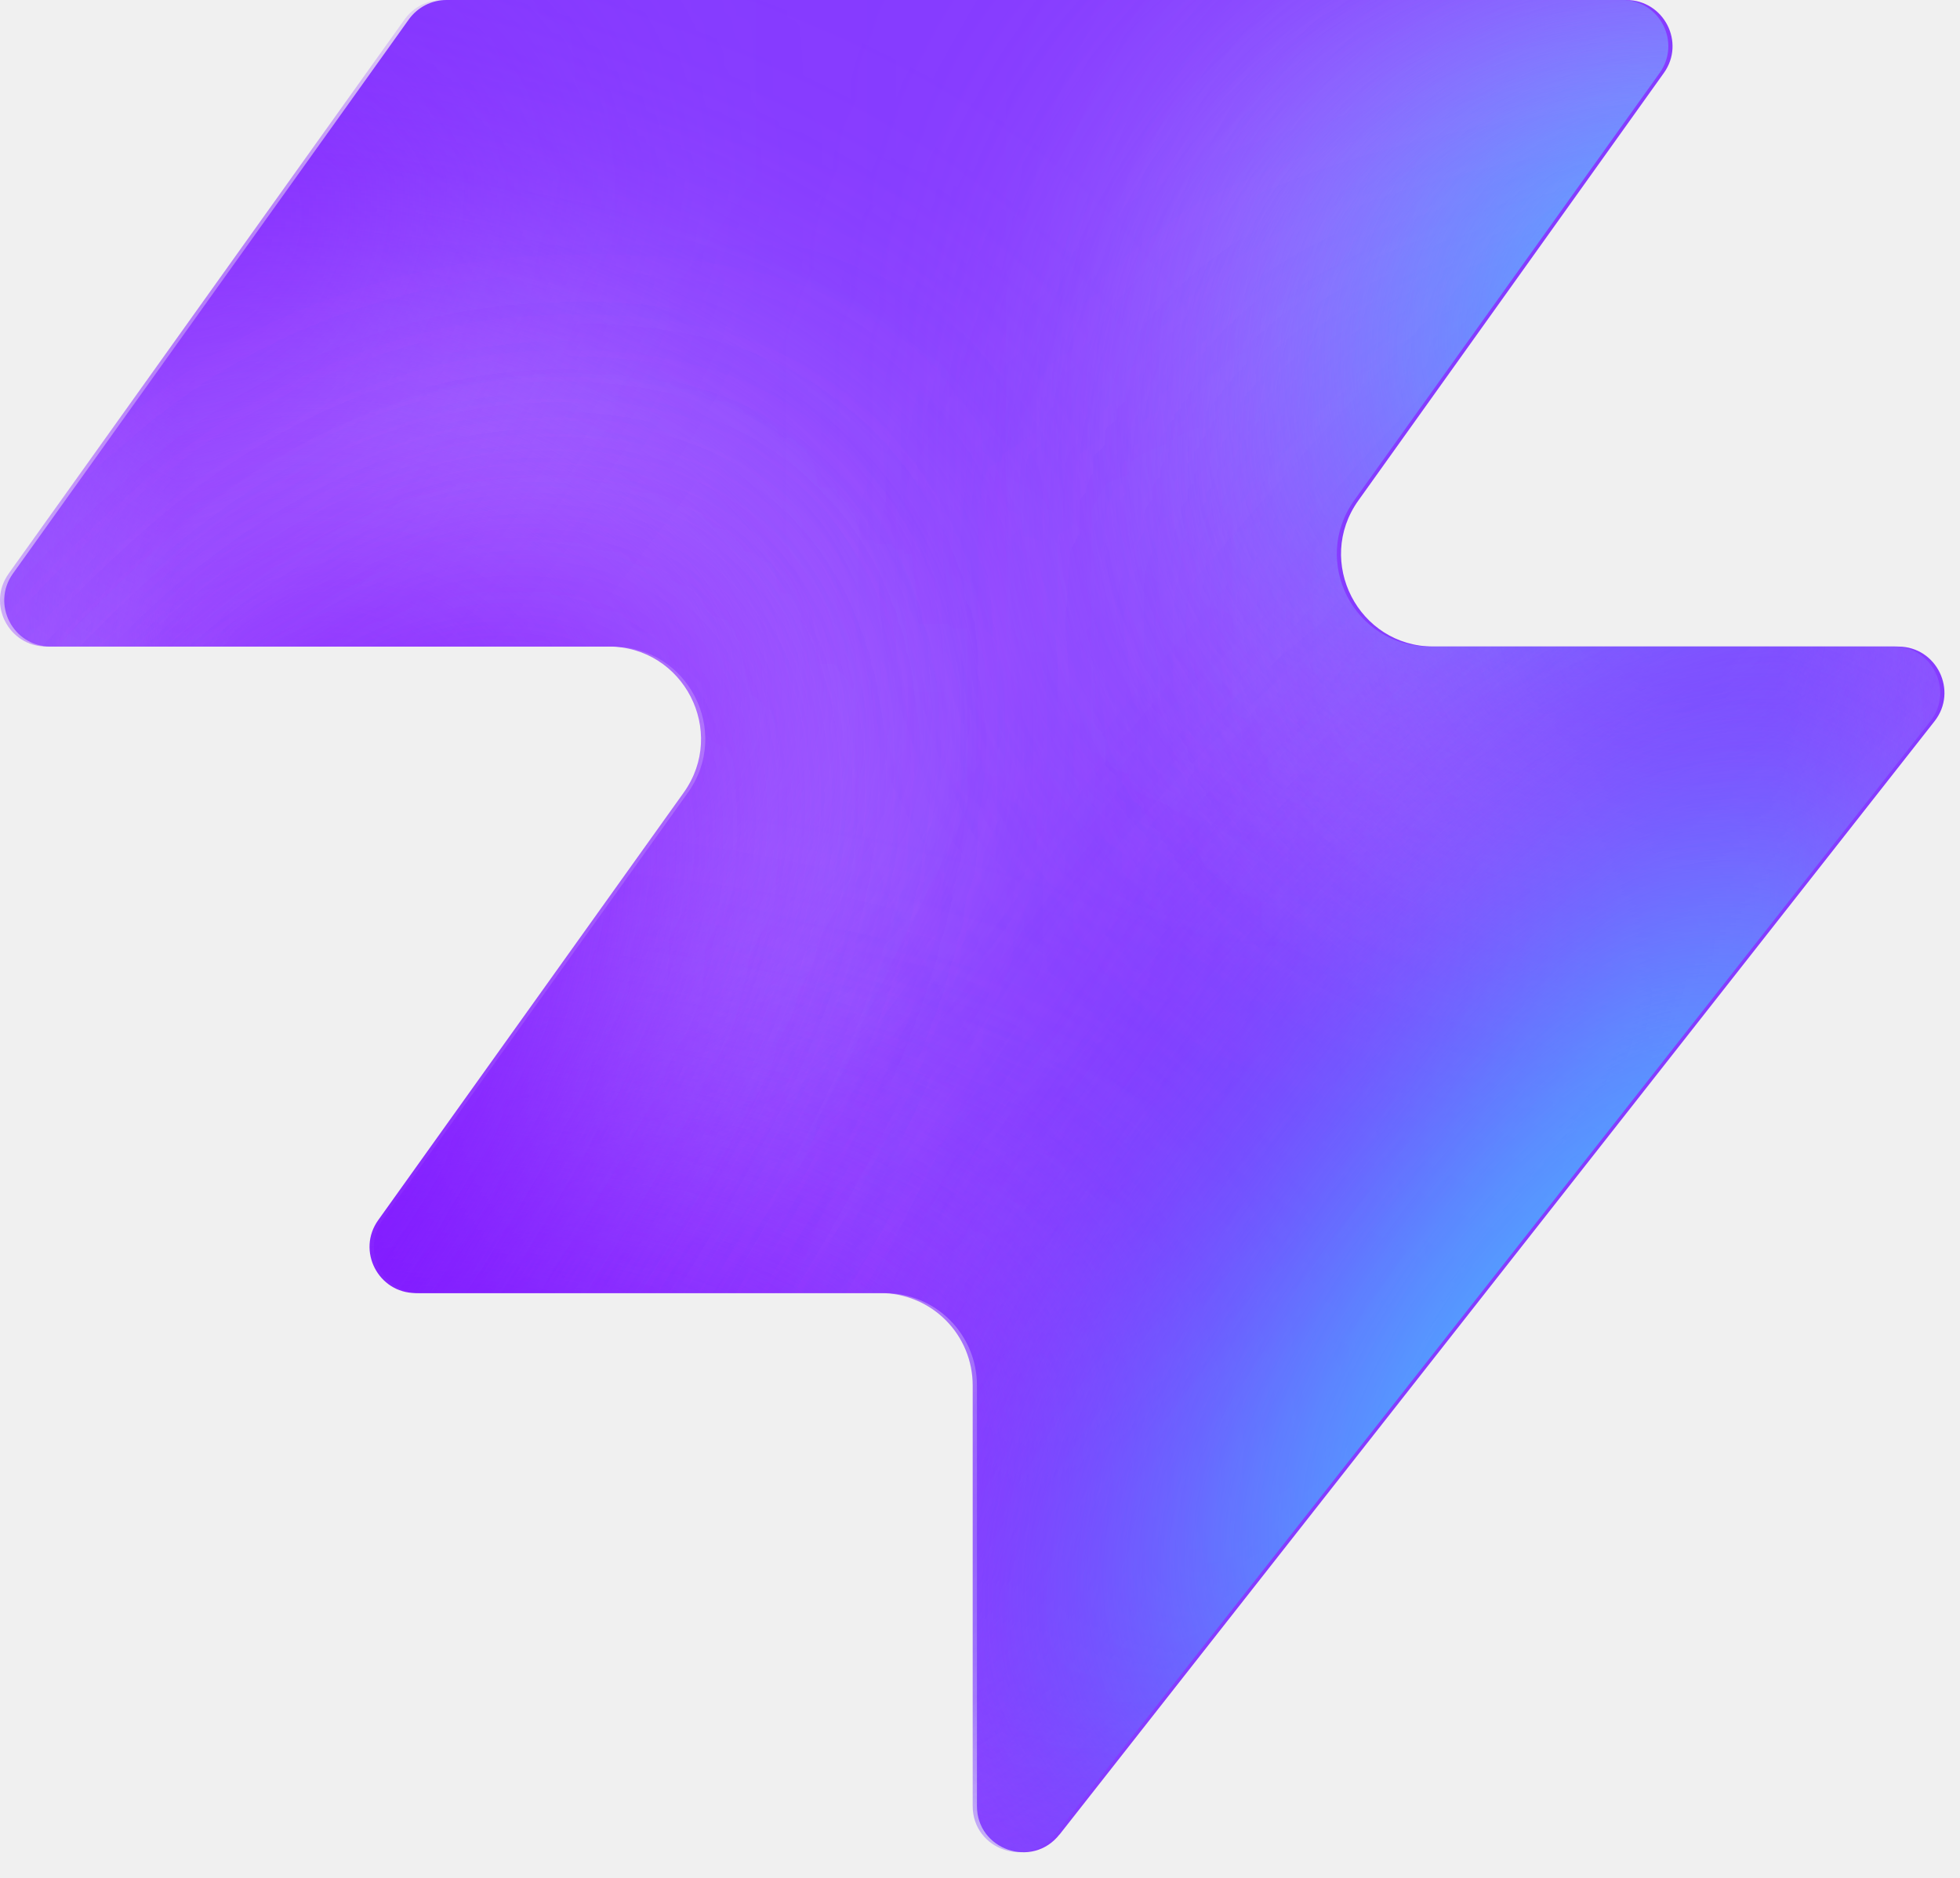
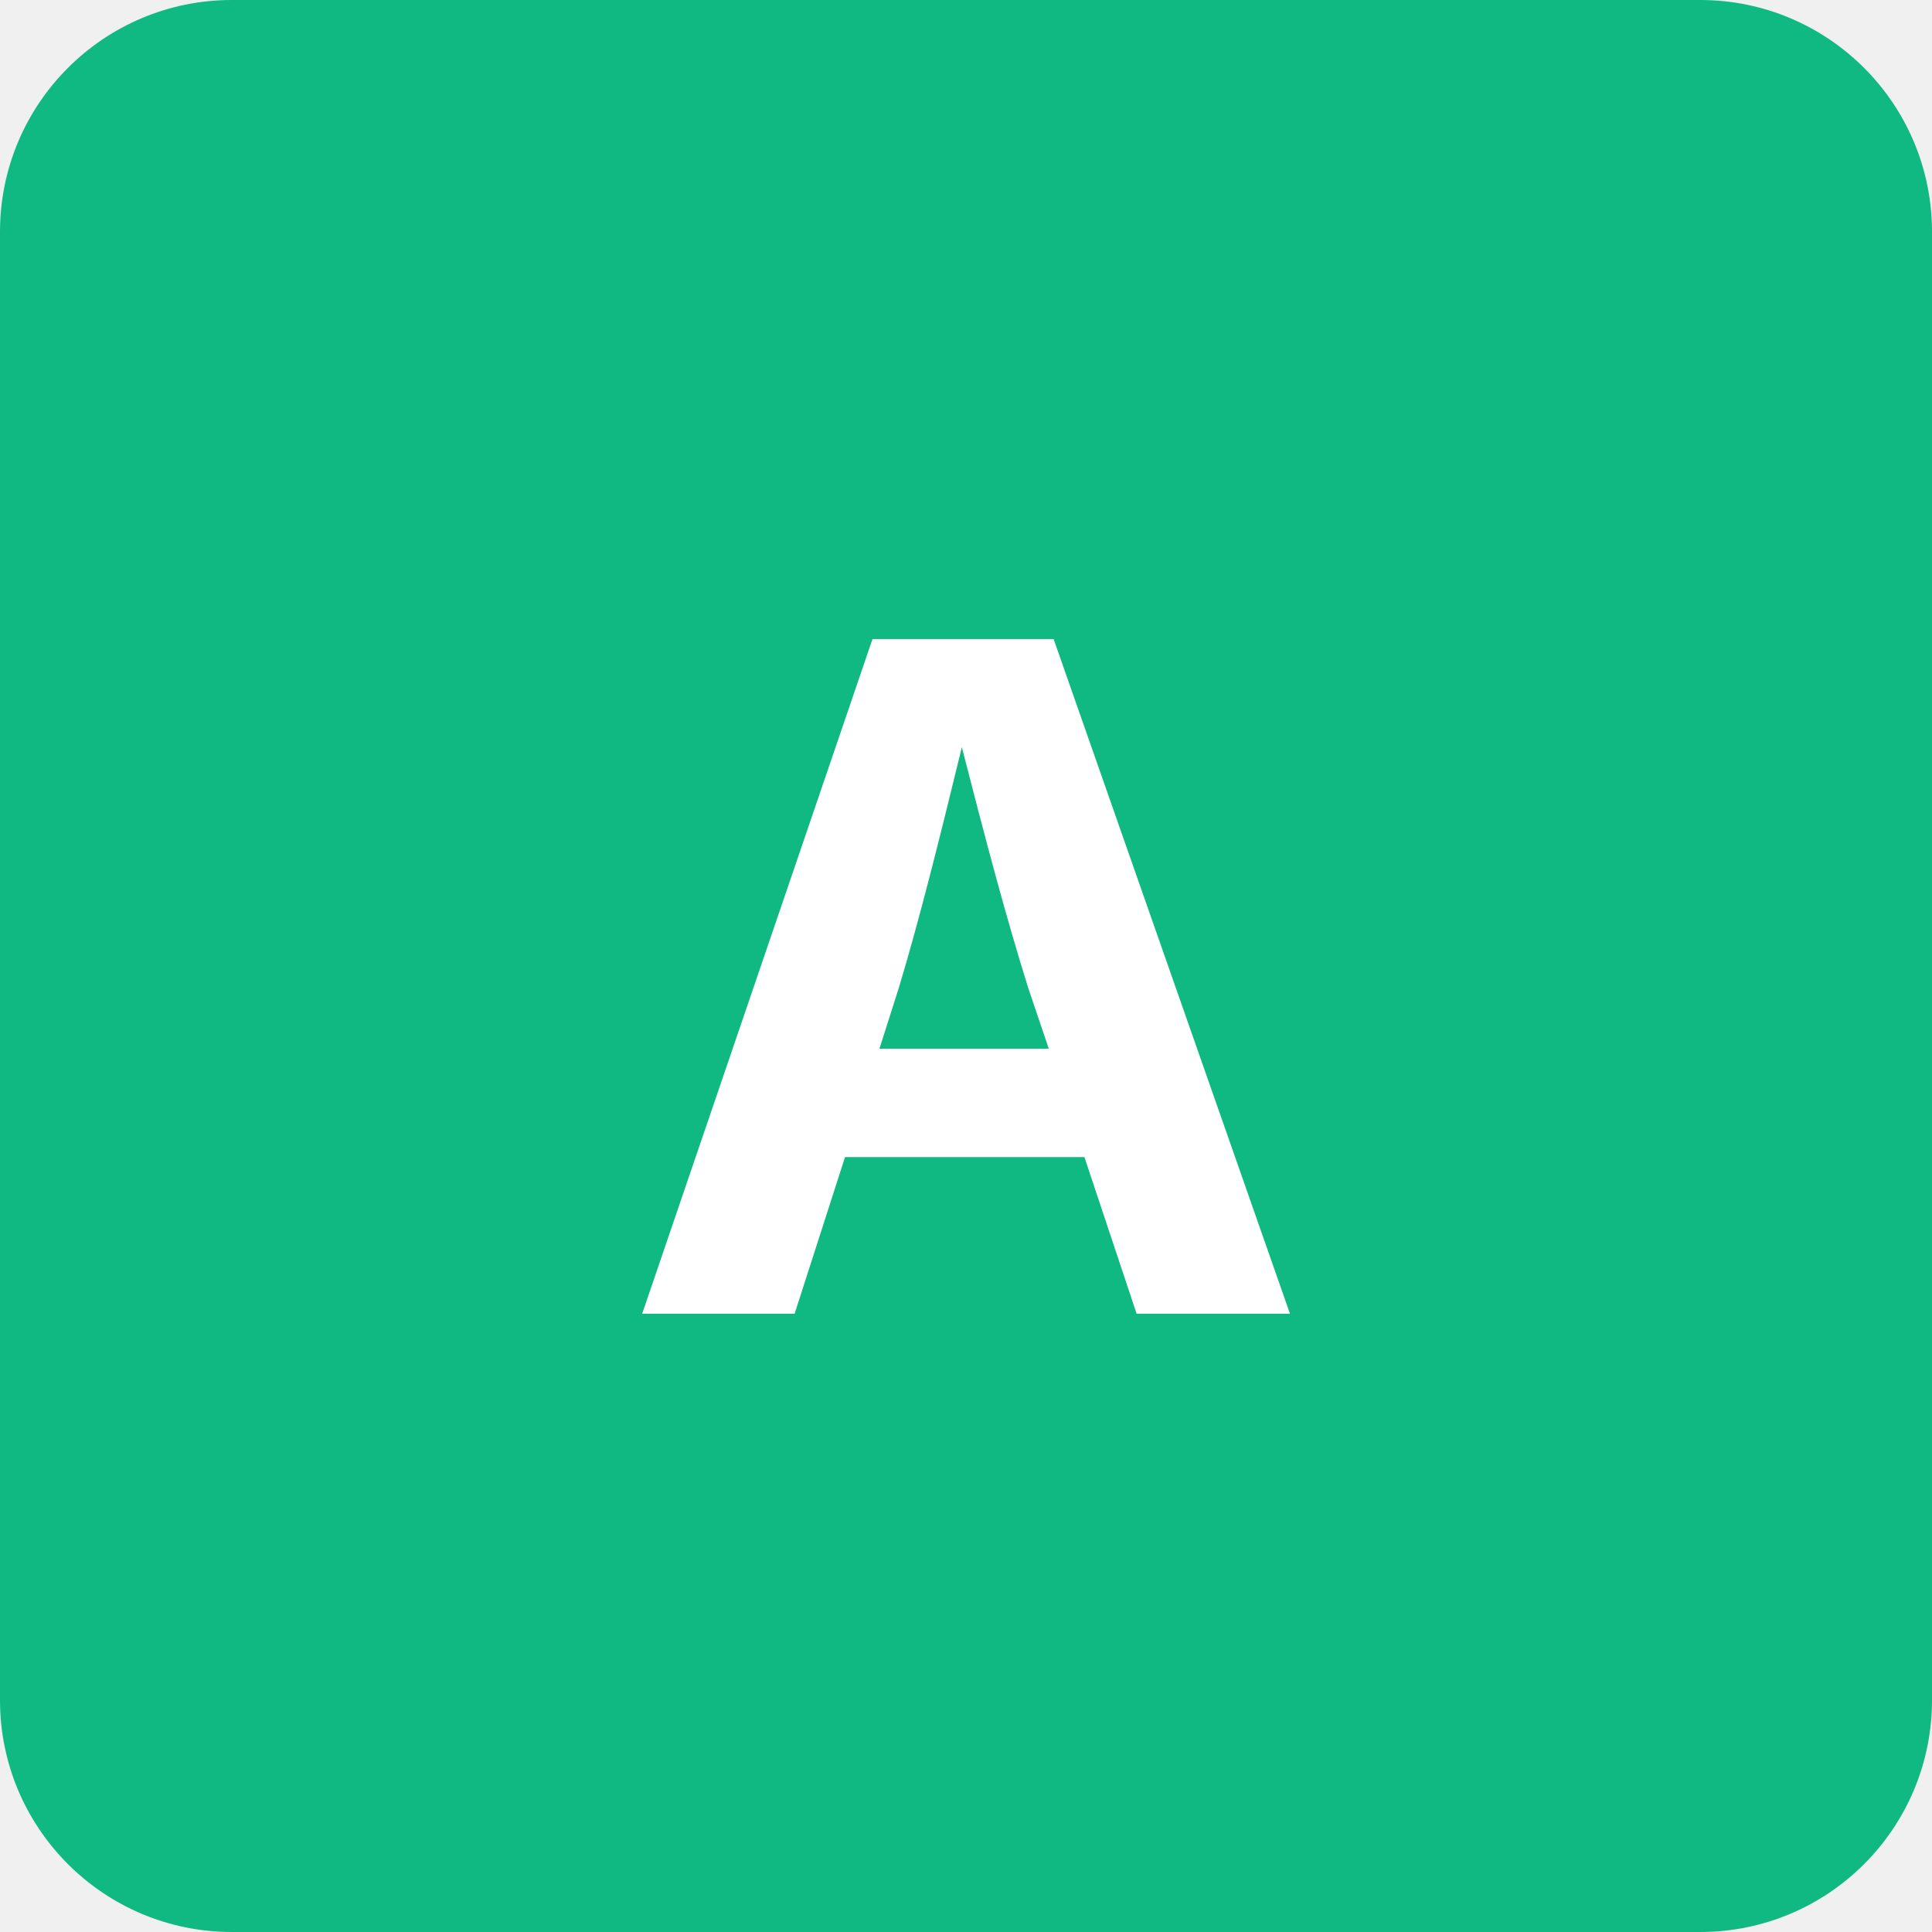
- <svg xmlns="http://www.w3.org/2000/svg" width="48" height="46" fill="none" viewBox="0 0 48 46">
-   <path fill="#863bff" d="M25.946 44.938c-.664.845-2.021.375-2.021-.698V33.937a2.26 2.26 0 0 0-2.262-2.262H10.287c-.92 0-1.456-1.04-.92-1.788l7.48-10.471c1.07-1.497 0-3.578-1.842-3.578H1.237c-.92 0-1.456-1.04-.92-1.788L10.013.474c.214-.297.556-.474.92-.474h28.894c.92 0 1.456 1.04.92 1.788l-7.48 10.471c-1.07 1.498 0 3.579 1.842 3.579h11.377c.943 0 1.473 1.088.89 1.83L25.947 44.94z" style="fill:#863bff;fill:color(display-p3 .525 .23 1);fill-opacity:1" />
-   <mask id="a" width="48" height="46" x="0" y="0" maskUnits="userSpaceOnUse" style="mask-type:alpha">
-     <path fill="#000" d="M25.842 44.938c-.664.844-2.021.375-2.021-.698V33.937a2.26 2.26 0 0 0-2.262-2.262H10.183c-.92 0-1.456-1.04-.92-1.788l7.48-10.471c1.07-1.498 0-3.579-1.842-3.579H1.133c-.92 0-1.456-1.04-.92-1.787L9.91.473c.214-.297.556-.474.92-.474h28.894c.92 0 1.456 1.04.92 1.788l-7.48 10.471c-1.07 1.498 0 3.578 1.842 3.578h11.377c.943 0 1.473 1.088.89 1.832L25.843 44.94z" style="fill:#000;fill-opacity:1" />
-   </mask>
-   <g mask="url(#a)">
-     <g filter="url(#b)">
-       <ellipse cx="5.508" cy="14.704" fill="#ede6ff" rx="5.508" ry="14.704" style="fill:#ede6ff;fill:color(display-p3 .927 .903 1);fill-opacity:1" transform="matrix(.00324 1 1 -.00324 -4.47 31.516)" />
-     </g>
-     <g filter="url(#c)">
-       <ellipse cx="10.399" cy="29.851" fill="#ede6ff" rx="10.399" ry="29.851" style="fill:#ede6ff;fill:color(display-p3 .927 .903 1);fill-opacity:1" transform="matrix(.00324 1 1 -.00324 -39.328 7.883)" />
-     </g>
-     <g filter="url(#d)">
-       <ellipse cx="5.508" cy="30.487" fill="#7e14ff" rx="5.508" ry="30.487" style="fill:#7e14ff;fill:color(display-p3 .492 .077 1);fill-opacity:1" transform="rotate(89.814 -25.913 -14.639)scale(1 -1)" />
-     </g>
-     <g filter="url(#e)">
-       <ellipse cx="5.508" cy="30.599" fill="#7e14ff" rx="5.508" ry="30.599" style="fill:#7e14ff;fill:color(display-p3 .492 .077 1);fill-opacity:1" transform="rotate(89.814 -32.644 -3.334)scale(1 -1)" />
-     </g>
-     <g filter="url(#f)">
-       <ellipse cx="5.508" cy="30.599" fill="#7e14ff" rx="5.508" ry="30.599" style="fill:#7e14ff;fill:color(display-p3 .492 .077 1);fill-opacity:1" transform="matrix(.00324 1 1 -.00324 -34.34 30.47)" />
-     </g>
-     <g filter="url(#g)">
-       <ellipse cx="14.072" cy="22.078" fill="#ede6ff" rx="14.072" ry="22.078" style="fill:#ede6ff;fill:color(display-p3 .927 .903 1);fill-opacity:1" transform="rotate(93.35 24.506 48.493)scale(-1 1)" />
-     </g>
-     <g filter="url(#h)">
-       <ellipse cx="3.47" cy="21.501" fill="#7e14ff" rx="3.47" ry="21.501" style="fill:#7e14ff;fill:color(display-p3 .492 .077 1);fill-opacity:1" transform="rotate(89.009 28.708 47.59)scale(-1 1)" />
-     </g>
-     <g filter="url(#i)">
-       <ellipse cx="3.47" cy="21.501" fill="#7e14ff" rx="3.47" ry="21.501" style="fill:#7e14ff;fill:color(display-p3 .492 .077 1);fill-opacity:1" transform="rotate(89.009 28.708 47.59)scale(-1 1)" />
-     </g>
-     <g filter="url(#j)">
-       <ellipse cx=".387" cy="8.972" fill="#7e14ff" rx="4.407" ry="29.108" style="fill:#7e14ff;fill:color(display-p3 .492 .077 1);fill-opacity:1" transform="rotate(39.51 .387 8.972)" />
-     </g>
-     <g filter="url(#k)">
-       <ellipse cx="47.523" cy="-6.092" fill="#7e14ff" rx="4.407" ry="29.108" style="fill:#7e14ff;fill:color(display-p3 .492 .077 1);fill-opacity:1" transform="rotate(37.892 47.523 -6.092)" />
-     </g>
-     <g filter="url(#l)">
-       <ellipse cx="41.412" cy="6.333" fill="#47bfff" rx="5.971" ry="9.665" style="fill:#47bfff;fill:color(display-p3 .28 .748 1);fill-opacity:1" transform="rotate(37.892 41.412 6.333)" />
-     </g>
-     <g filter="url(#m)">
-       <ellipse cx="-1.879" cy="38.332" fill="#7e14ff" rx="4.407" ry="29.108" style="fill:#7e14ff;fill:color(display-p3 .492 .077 1);fill-opacity:1" transform="rotate(37.892 -1.88 38.332)" />
-     </g>
-     <g filter="url(#n)">
-       <ellipse cx="-1.879" cy="38.332" fill="#7e14ff" rx="4.407" ry="29.108" style="fill:#7e14ff;fill:color(display-p3 .492 .077 1);fill-opacity:1" transform="rotate(37.892 -1.88 38.332)" />
-     </g>
-     <g filter="url(#o)">
-       <ellipse cx="35.651" cy="29.907" fill="#7e14ff" rx="4.407" ry="29.108" style="fill:#7e14ff;fill:color(display-p3 .492 .077 1);fill-opacity:1" transform="rotate(37.892 35.651 29.907)" />
-     </g>
-     <g filter="url(#p)">
-       <ellipse cx="38.418" cy="32.4" fill="#47bfff" rx="5.971" ry="15.297" style="fill:#47bfff;fill:color(display-p3 .28 .748 1);fill-opacity:1" transform="rotate(37.892 38.418 32.4)" />
-     </g>
-   </g>
-   <defs>
-     <filter id="b" width="60.045" height="41.654" x="-19.77" y="16.149" color-interpolation-filters="sRGB" filterUnits="userSpaceOnUse">
-       <feFlood flood-opacity="0" result="BackgroundImageFix" />
-       <feBlend in="SourceGraphic" in2="BackgroundImageFix" result="shape" />
-       <feGaussianBlur result="effect1_foregroundBlur_2002_17158" stdDeviation="7.659" />
-     </filter>
-     <filter id="c" width="90.34" height="51.437" x="-54.613" y="-7.533" color-interpolation-filters="sRGB" filterUnits="userSpaceOnUse">
-       <feFlood flood-opacity="0" result="BackgroundImageFix" />
-       <feBlend in="SourceGraphic" in2="BackgroundImageFix" result="shape" />
-       <feGaussianBlur result="effect1_foregroundBlur_2002_17158" stdDeviation="7.659" />
-     </filter>
-     <filter id="d" width="79.355" height="29.4" x="-49.64" y="2.03" color-interpolation-filters="sRGB" filterUnits="userSpaceOnUse">
-       <feFlood flood-opacity="0" result="BackgroundImageFix" />
-       <feBlend in="SourceGraphic" in2="BackgroundImageFix" result="shape" />
-       <feGaussianBlur result="effect1_foregroundBlur_2002_17158" stdDeviation="4.596" />
-     </filter>
-     <filter id="e" width="79.579" height="29.4" x="-45.045" y="20.029" color-interpolation-filters="sRGB" filterUnits="userSpaceOnUse">
-       <feFlood flood-opacity="0" result="BackgroundImageFix" />
-       <feBlend in="SourceGraphic" in2="BackgroundImageFix" result="shape" />
-       <feGaussianBlur result="effect1_foregroundBlur_2002_17158" stdDeviation="4.596" />
-     </filter>
-     <filter id="f" width="79.579" height="29.4" x="-43.513" y="21.178" color-interpolation-filters="sRGB" filterUnits="userSpaceOnUse">
-       <feFlood flood-opacity="0" result="BackgroundImageFix" />
-       <feBlend in="SourceGraphic" in2="BackgroundImageFix" result="shape" />
-       <feGaussianBlur result="effect1_foregroundBlur_2002_17158" stdDeviation="4.596" />
-     </filter>
-     <filter id="g" width="74.749" height="58.852" x="15.756" y="-17.901" color-interpolation-filters="sRGB" filterUnits="userSpaceOnUse">
-       <feFlood flood-opacity="0" result="BackgroundImageFix" />
-       <feBlend in="SourceGraphic" in2="BackgroundImageFix" result="shape" />
-       <feGaussianBlur result="effect1_foregroundBlur_2002_17158" stdDeviation="7.659" />
-     </filter>
-     <filter id="h" width="61.377" height="25.362" x="23.548" y="2.284" color-interpolation-filters="sRGB" filterUnits="userSpaceOnUse">
-       <feFlood flood-opacity="0" result="BackgroundImageFix" />
-       <feBlend in="SourceGraphic" in2="BackgroundImageFix" result="shape" />
-       <feGaussianBlur result="effect1_foregroundBlur_2002_17158" stdDeviation="4.596" />
-     </filter>
-     <filter id="i" width="61.377" height="25.362" x="23.548" y="2.284" color-interpolation-filters="sRGB" filterUnits="userSpaceOnUse">
-       <feFlood flood-opacity="0" result="BackgroundImageFix" />
-       <feBlend in="SourceGraphic" in2="BackgroundImageFix" result="shape" />
-       <feGaussianBlur result="effect1_foregroundBlur_2002_17158" stdDeviation="4.596" />
-     </filter>
-     <filter id="j" width="56.045" height="63.649" x="-27.636" y="-22.853" color-interpolation-filters="sRGB" filterUnits="userSpaceOnUse">
-       <feFlood flood-opacity="0" result="BackgroundImageFix" />
-       <feBlend in="SourceGraphic" in2="BackgroundImageFix" result="shape" />
-       <feGaussianBlur result="effect1_foregroundBlur_2002_17158" stdDeviation="4.596" />
-     </filter>
-     <filter id="k" width="54.814" height="64.646" x="20.116" y="-38.415" color-interpolation-filters="sRGB" filterUnits="userSpaceOnUse">
-       <feFlood flood-opacity="0" result="BackgroundImageFix" />
-       <feBlend in="SourceGraphic" in2="BackgroundImageFix" result="shape" />
-       <feGaussianBlur result="effect1_foregroundBlur_2002_17158" stdDeviation="4.596" />
-     </filter>
-     <filter id="l" width="33.541" height="35.313" x="24.641" y="-11.323" color-interpolation-filters="sRGB" filterUnits="userSpaceOnUse">
-       <feFlood flood-opacity="0" result="BackgroundImageFix" />
-       <feBlend in="SourceGraphic" in2="BackgroundImageFix" result="shape" />
-       <feGaussianBlur result="effect1_foregroundBlur_2002_17158" stdDeviation="4.596" />
-     </filter>
-     <filter id="m" width="54.814" height="64.646" x="-29.286" y="6.009" color-interpolation-filters="sRGB" filterUnits="userSpaceOnUse">
-       <feFlood flood-opacity="0" result="BackgroundImageFix" />
-       <feBlend in="SourceGraphic" in2="BackgroundImageFix" result="shape" />
-       <feGaussianBlur result="effect1_foregroundBlur_2002_17158" stdDeviation="4.596" />
-     </filter>
-     <filter id="n" width="54.814" height="64.646" x="-29.286" y="6.009" color-interpolation-filters="sRGB" filterUnits="userSpaceOnUse">
-       <feFlood flood-opacity="0" result="BackgroundImageFix" />
-       <feBlend in="SourceGraphic" in2="BackgroundImageFix" result="shape" />
-       <feGaussianBlur result="effect1_foregroundBlur_2002_17158" stdDeviation="4.596" />
-     </filter>
-     <filter id="o" width="54.814" height="64.646" x="8.244" y="-2.416" color-interpolation-filters="sRGB" filterUnits="userSpaceOnUse">
-       <feFlood flood-opacity="0" result="BackgroundImageFix" />
-       <feBlend in="SourceGraphic" in2="BackgroundImageFix" result="shape" />
-       <feGaussianBlur result="effect1_foregroundBlur_2002_17158" stdDeviation="4.596" />
-     </filter>
-     <filter id="p" width="39.409" height="43.623" x="18.713" y="10.588" color-interpolation-filters="sRGB" filterUnits="userSpaceOnUse">
-       <feFlood flood-opacity="0" result="BackgroundImageFix" />
-       <feBlend in="SourceGraphic" in2="BackgroundImageFix" result="shape" />
-       <feGaussianBlur result="effect1_foregroundBlur_2002_17158" stdDeviation="4.596" />
-     </filter>
-   </defs>
+ <svg xmlns="http://www.w3.org/2000/svg" viewBox="0 0 100 100">
+   <rect width="100" height="100" rx="12" fill="#10b981" />
+   <text x="50" y="68" text-anchor="middle" font-family="Inter,sans-serif" font-size="48" font-weight="700" fill="white">A</text>
</svg>
